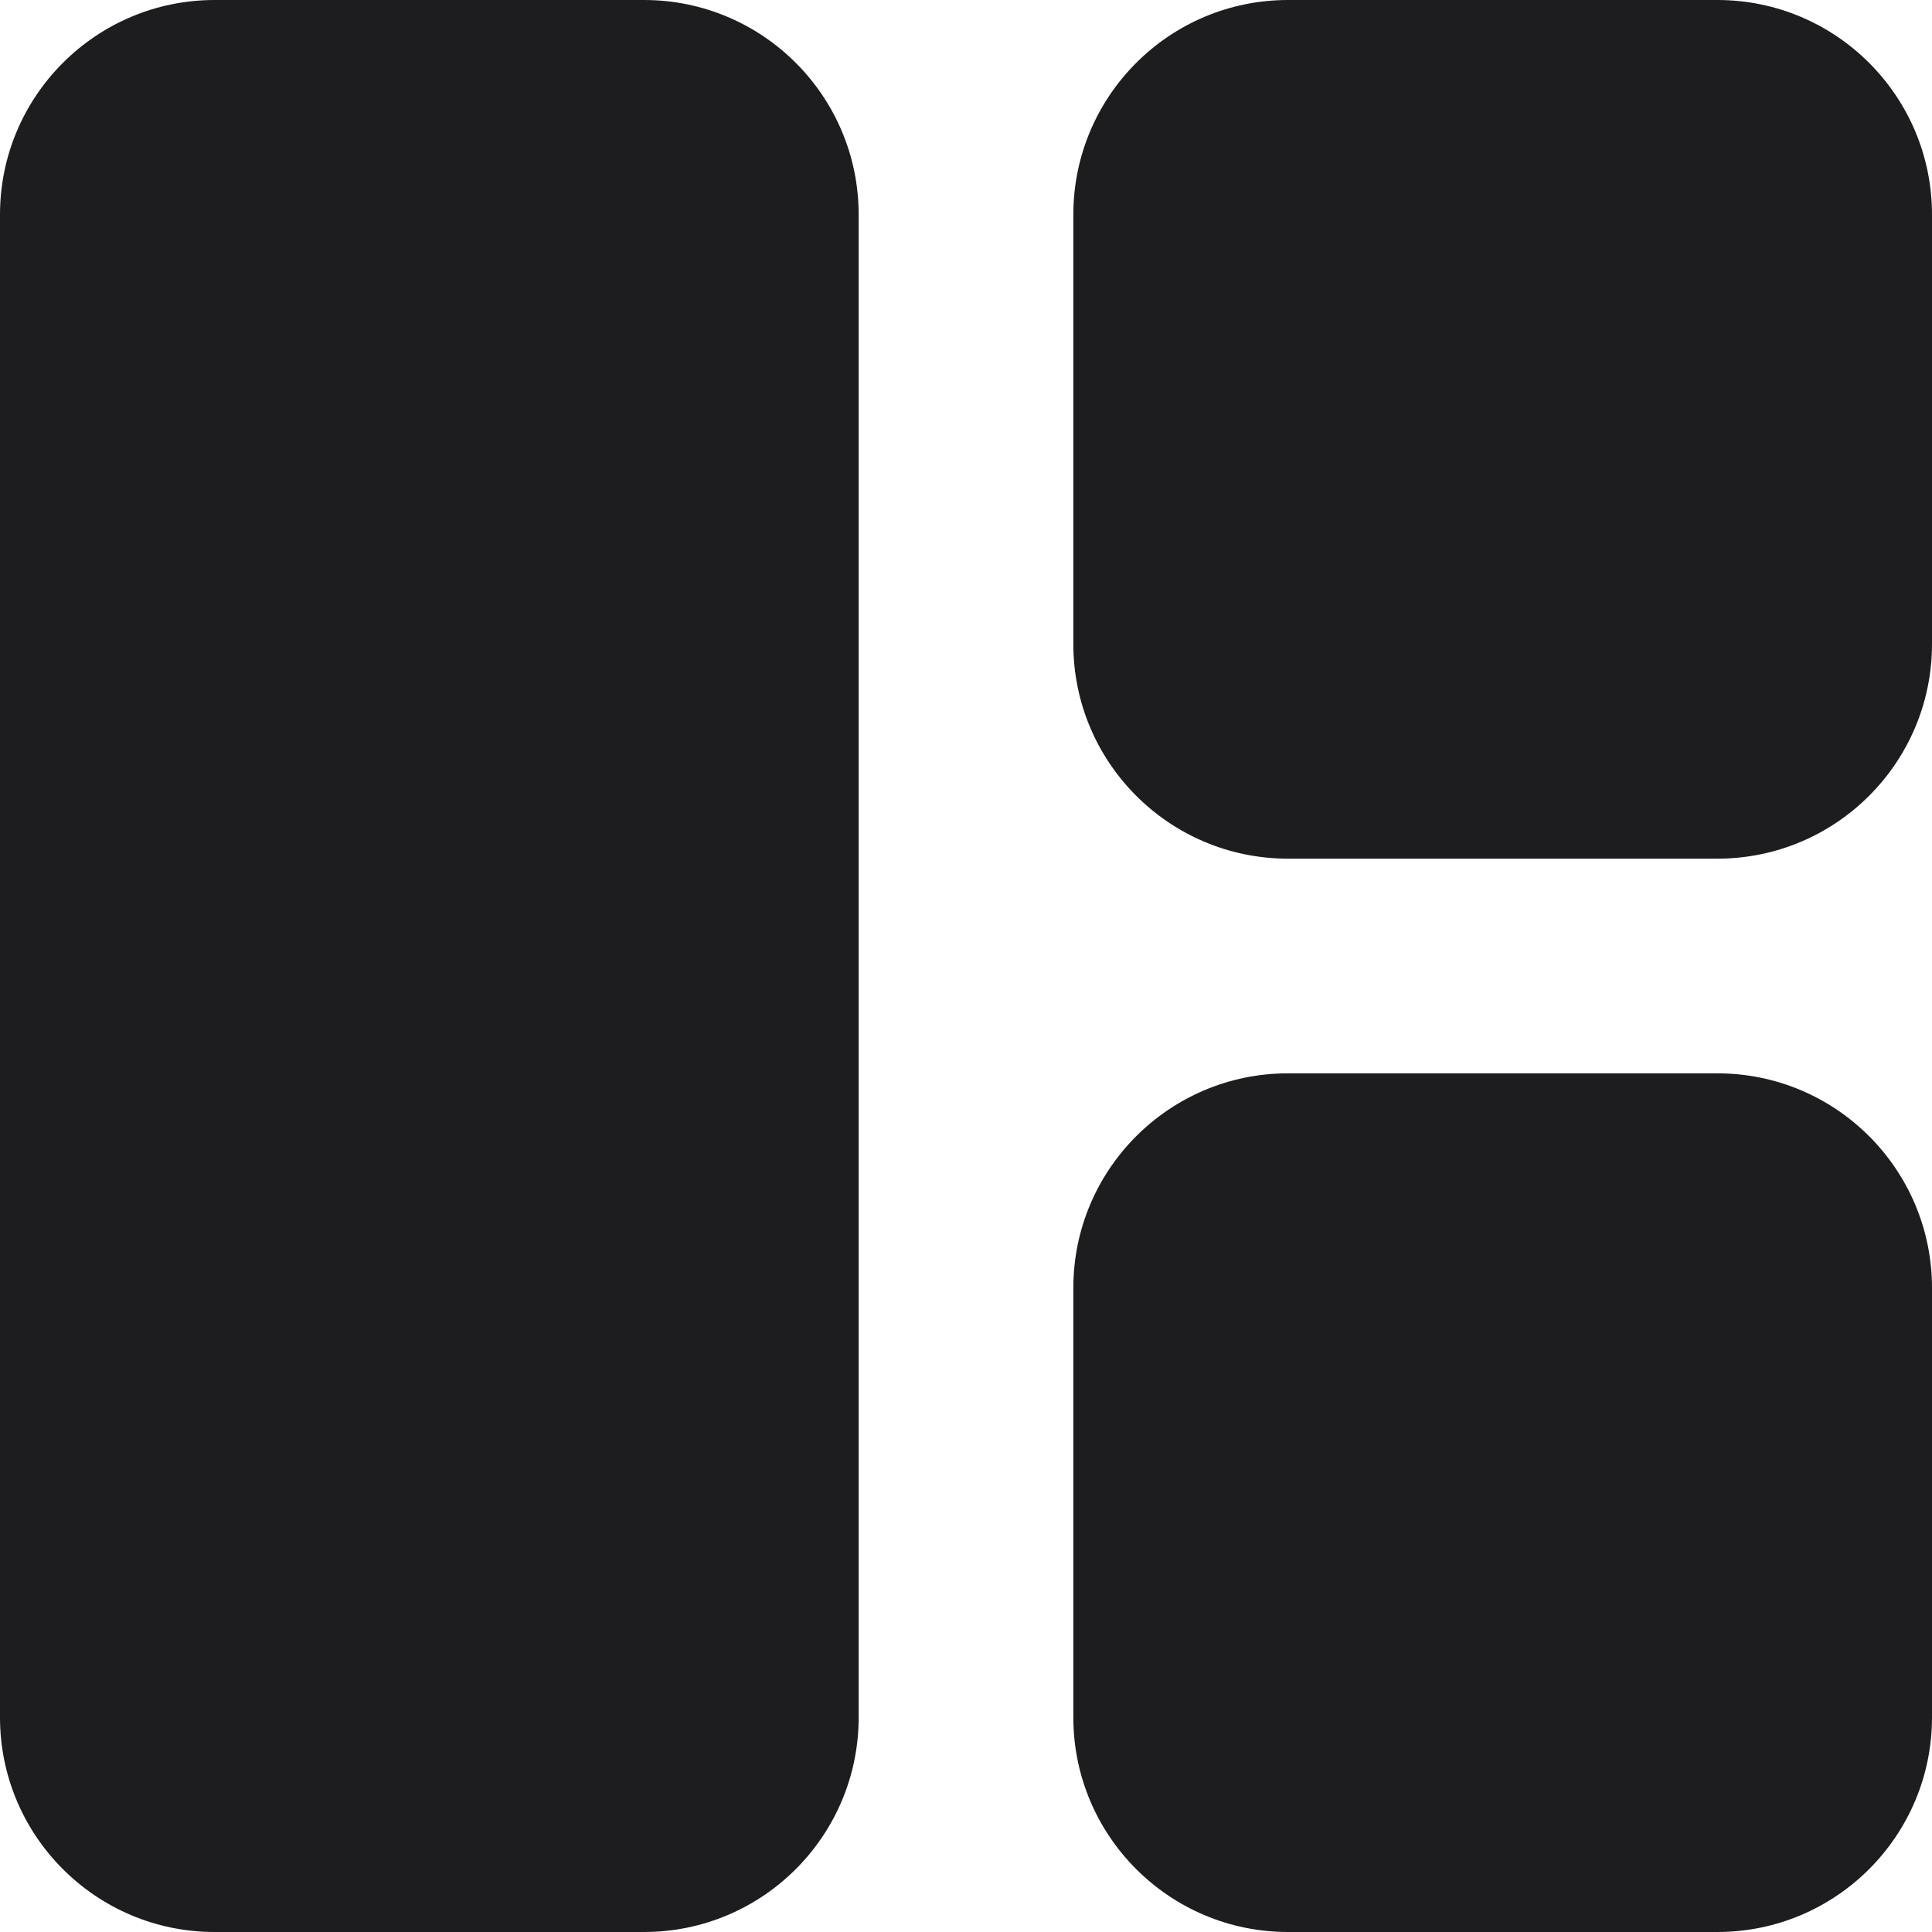
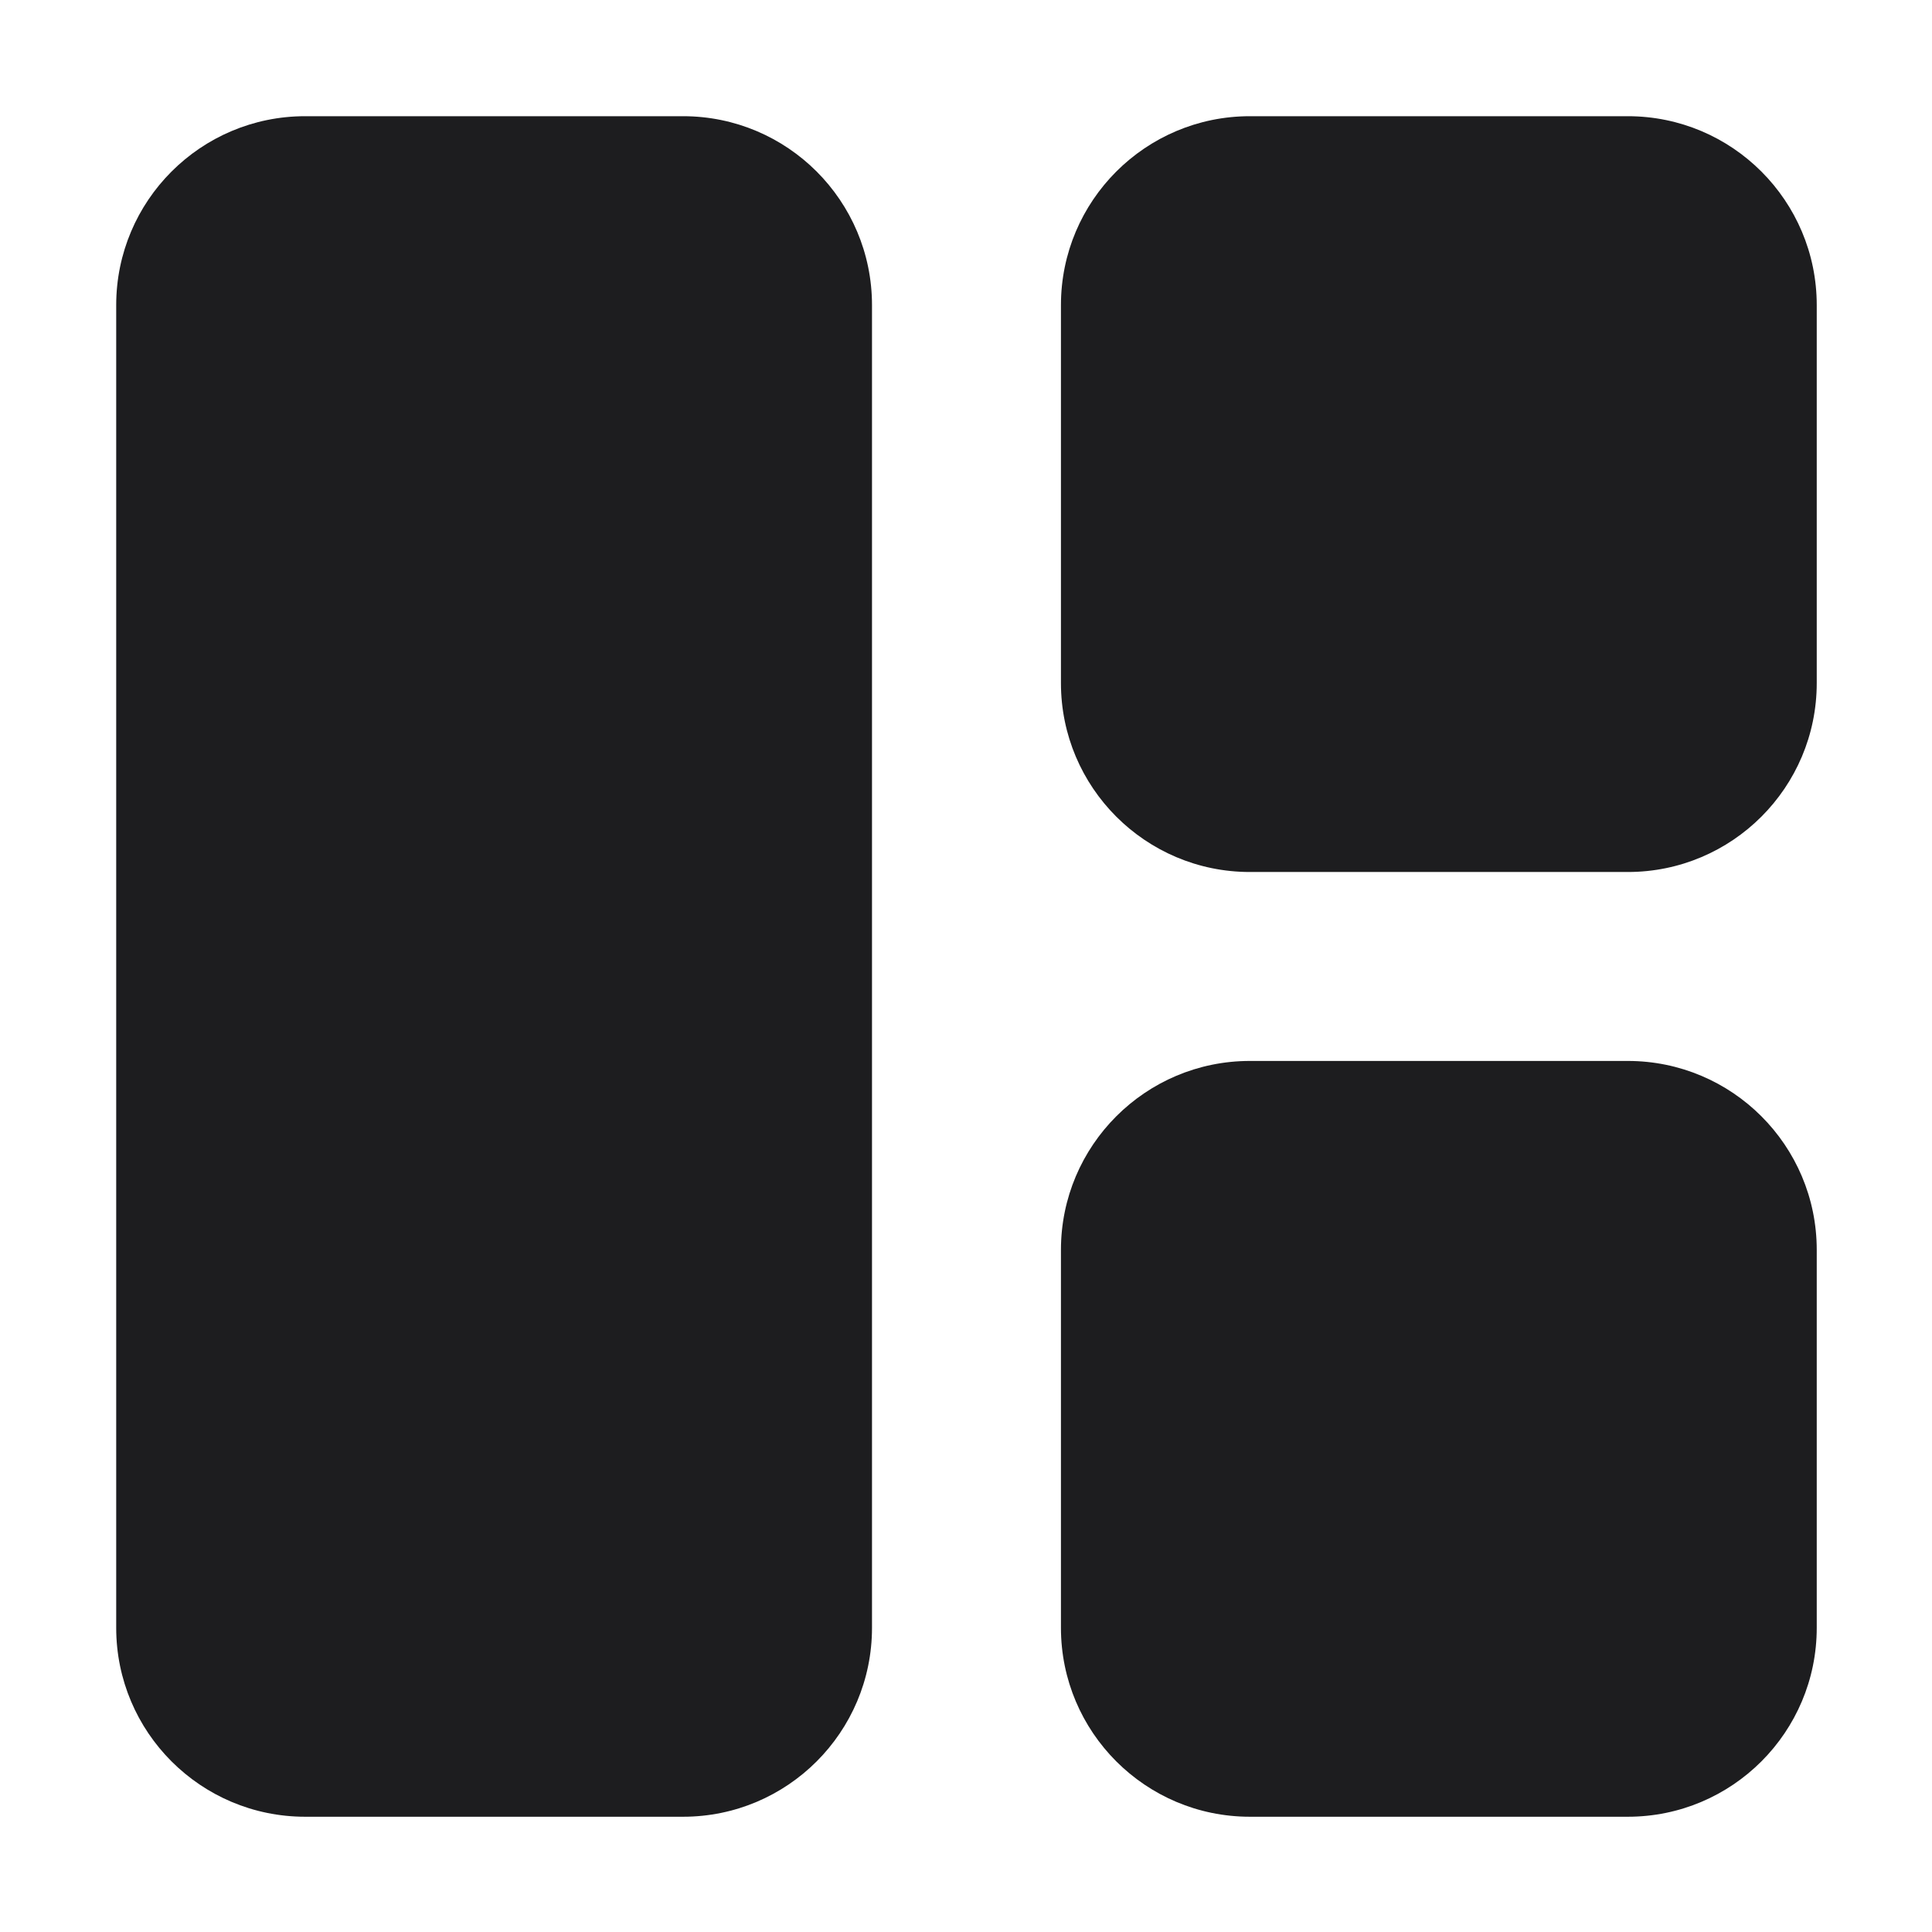
- <svg xmlns="http://www.w3.org/2000/svg" viewBox="3 3 18 18">
+ <svg xmlns="http://www.w3.org/2000/svg" viewBox="1.77 1.77 20.45 20.45">
  <style>rect{fill:#1d1d1f}@media (prefers-color-scheme:dark){rect{fill:#f5f5f7}}</style>
  <rect x="3" y="3" width="8" height="18" rx="2" />
  <rect x="13" y="3" width="8" height="8" rx="2" />
  <rect x="13" y="13" width="8" height="8" rx="2" />
</svg>
